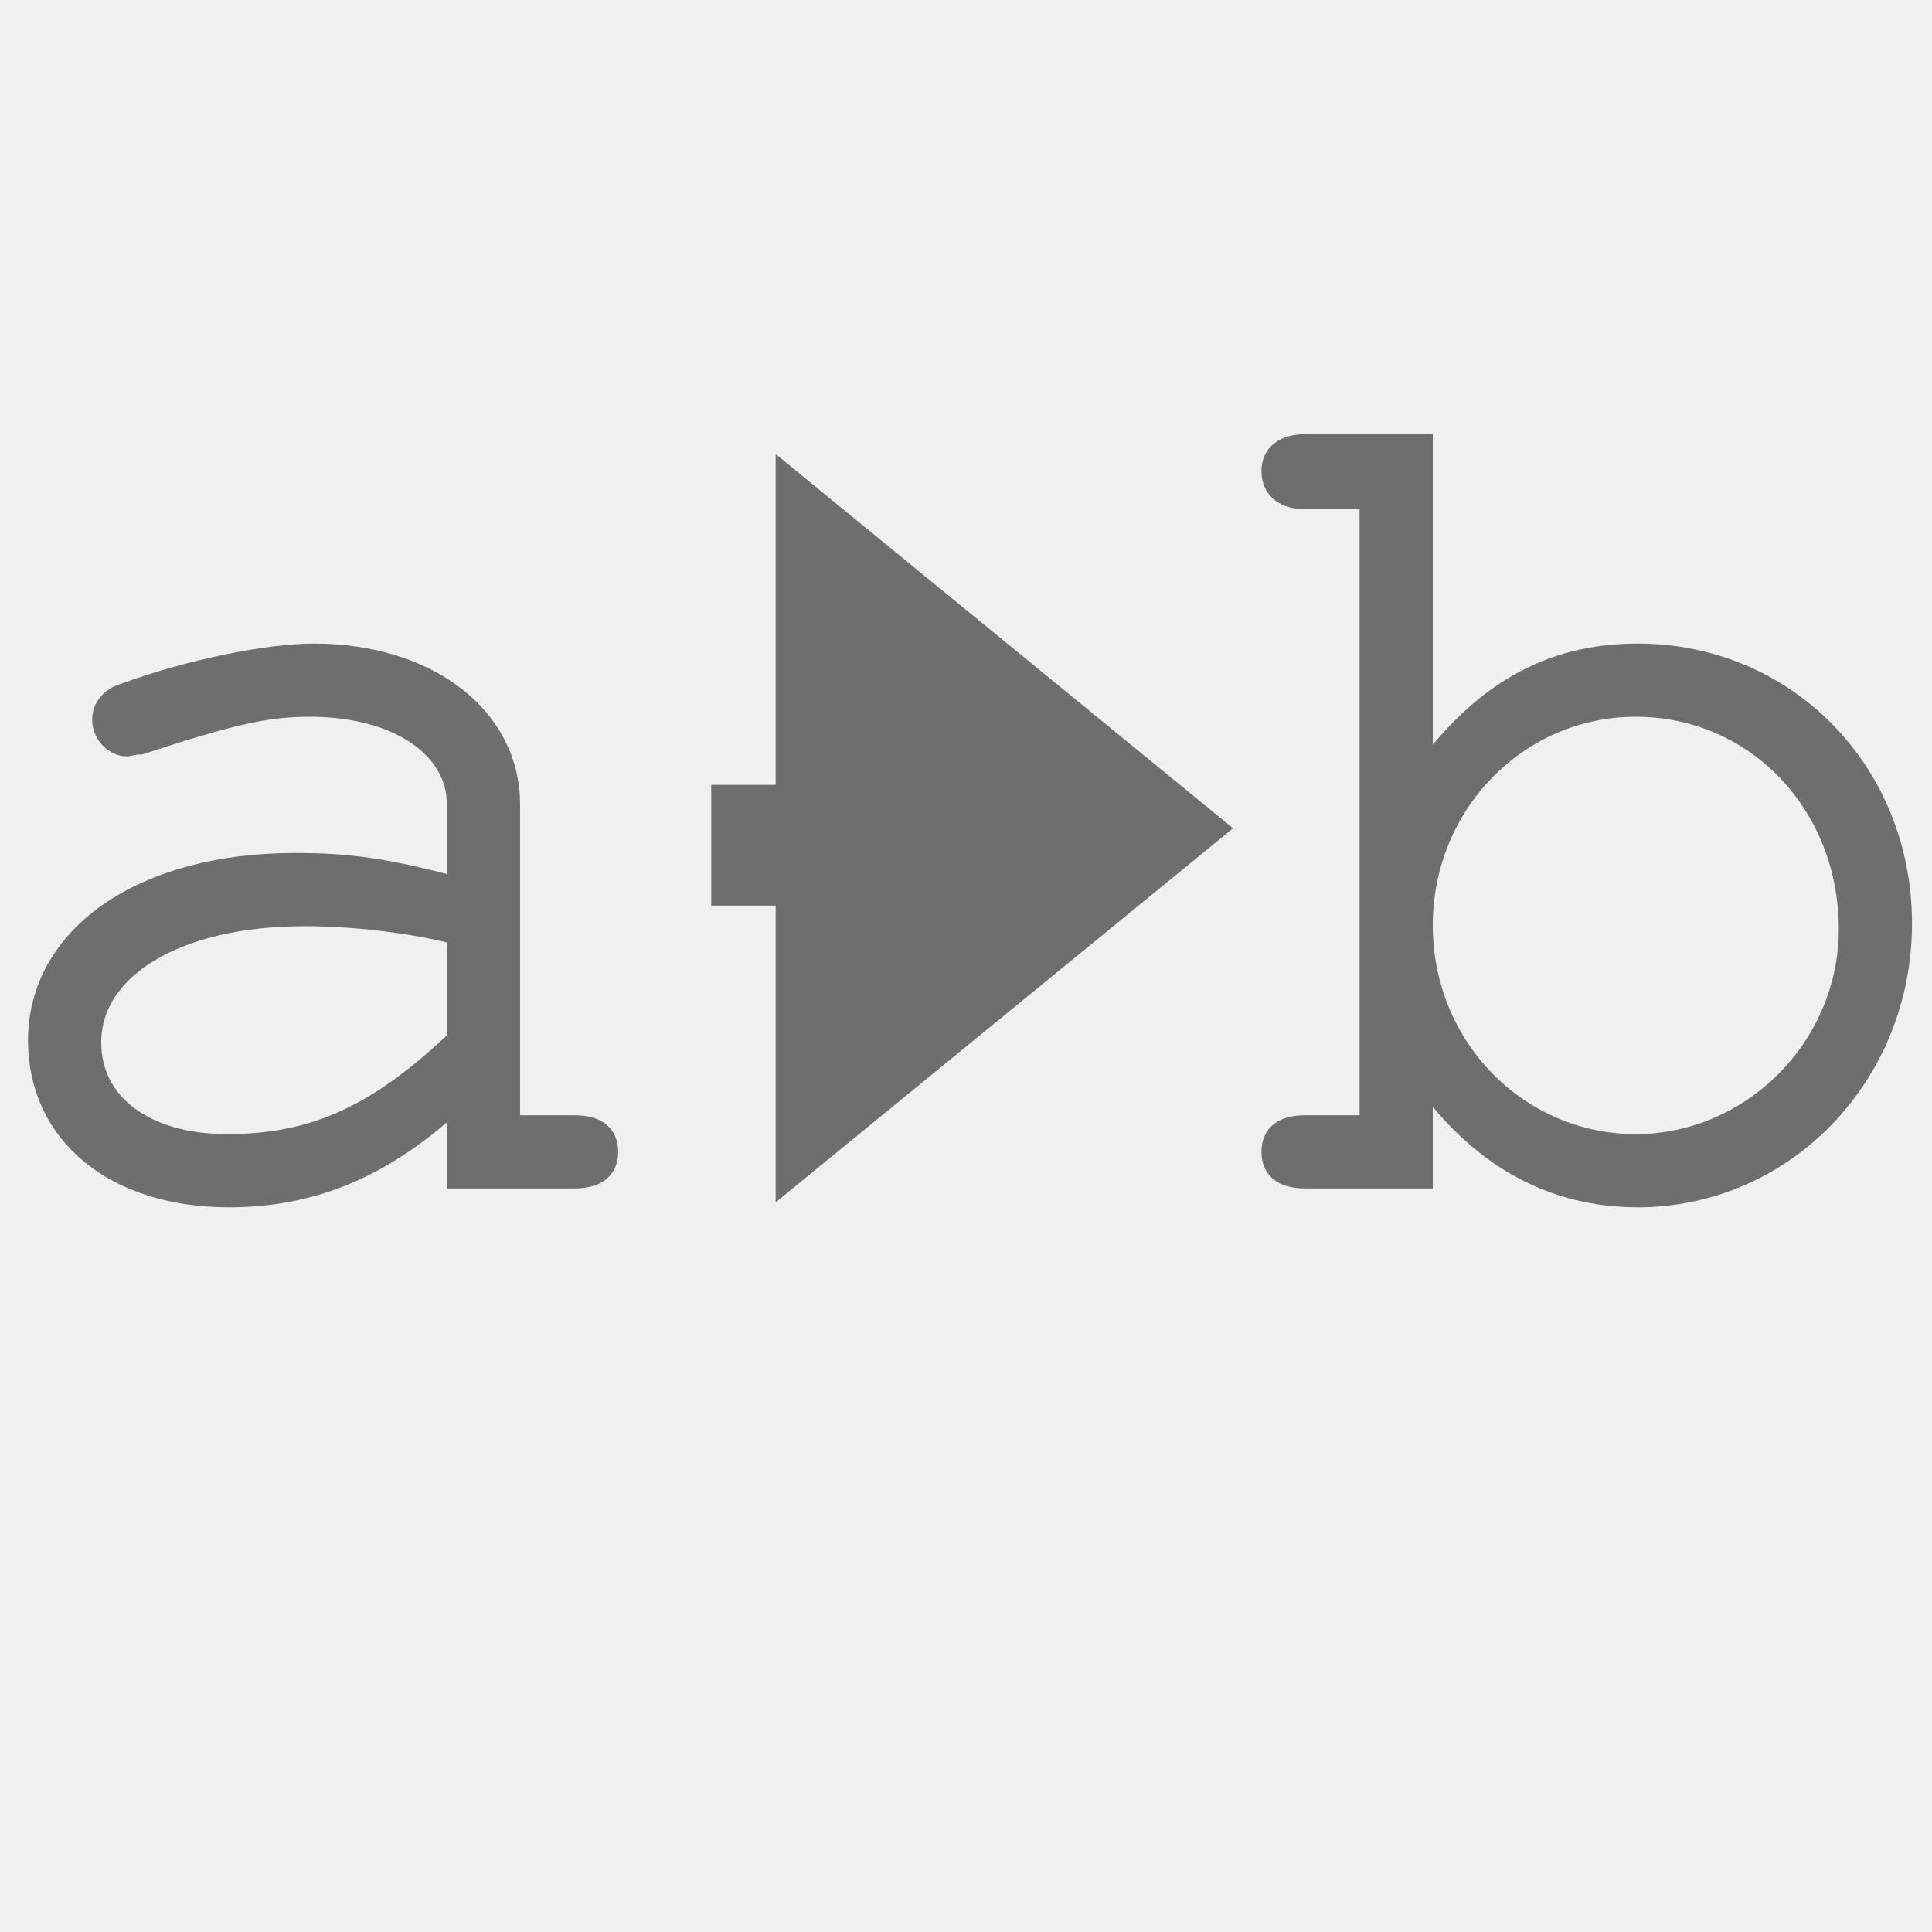
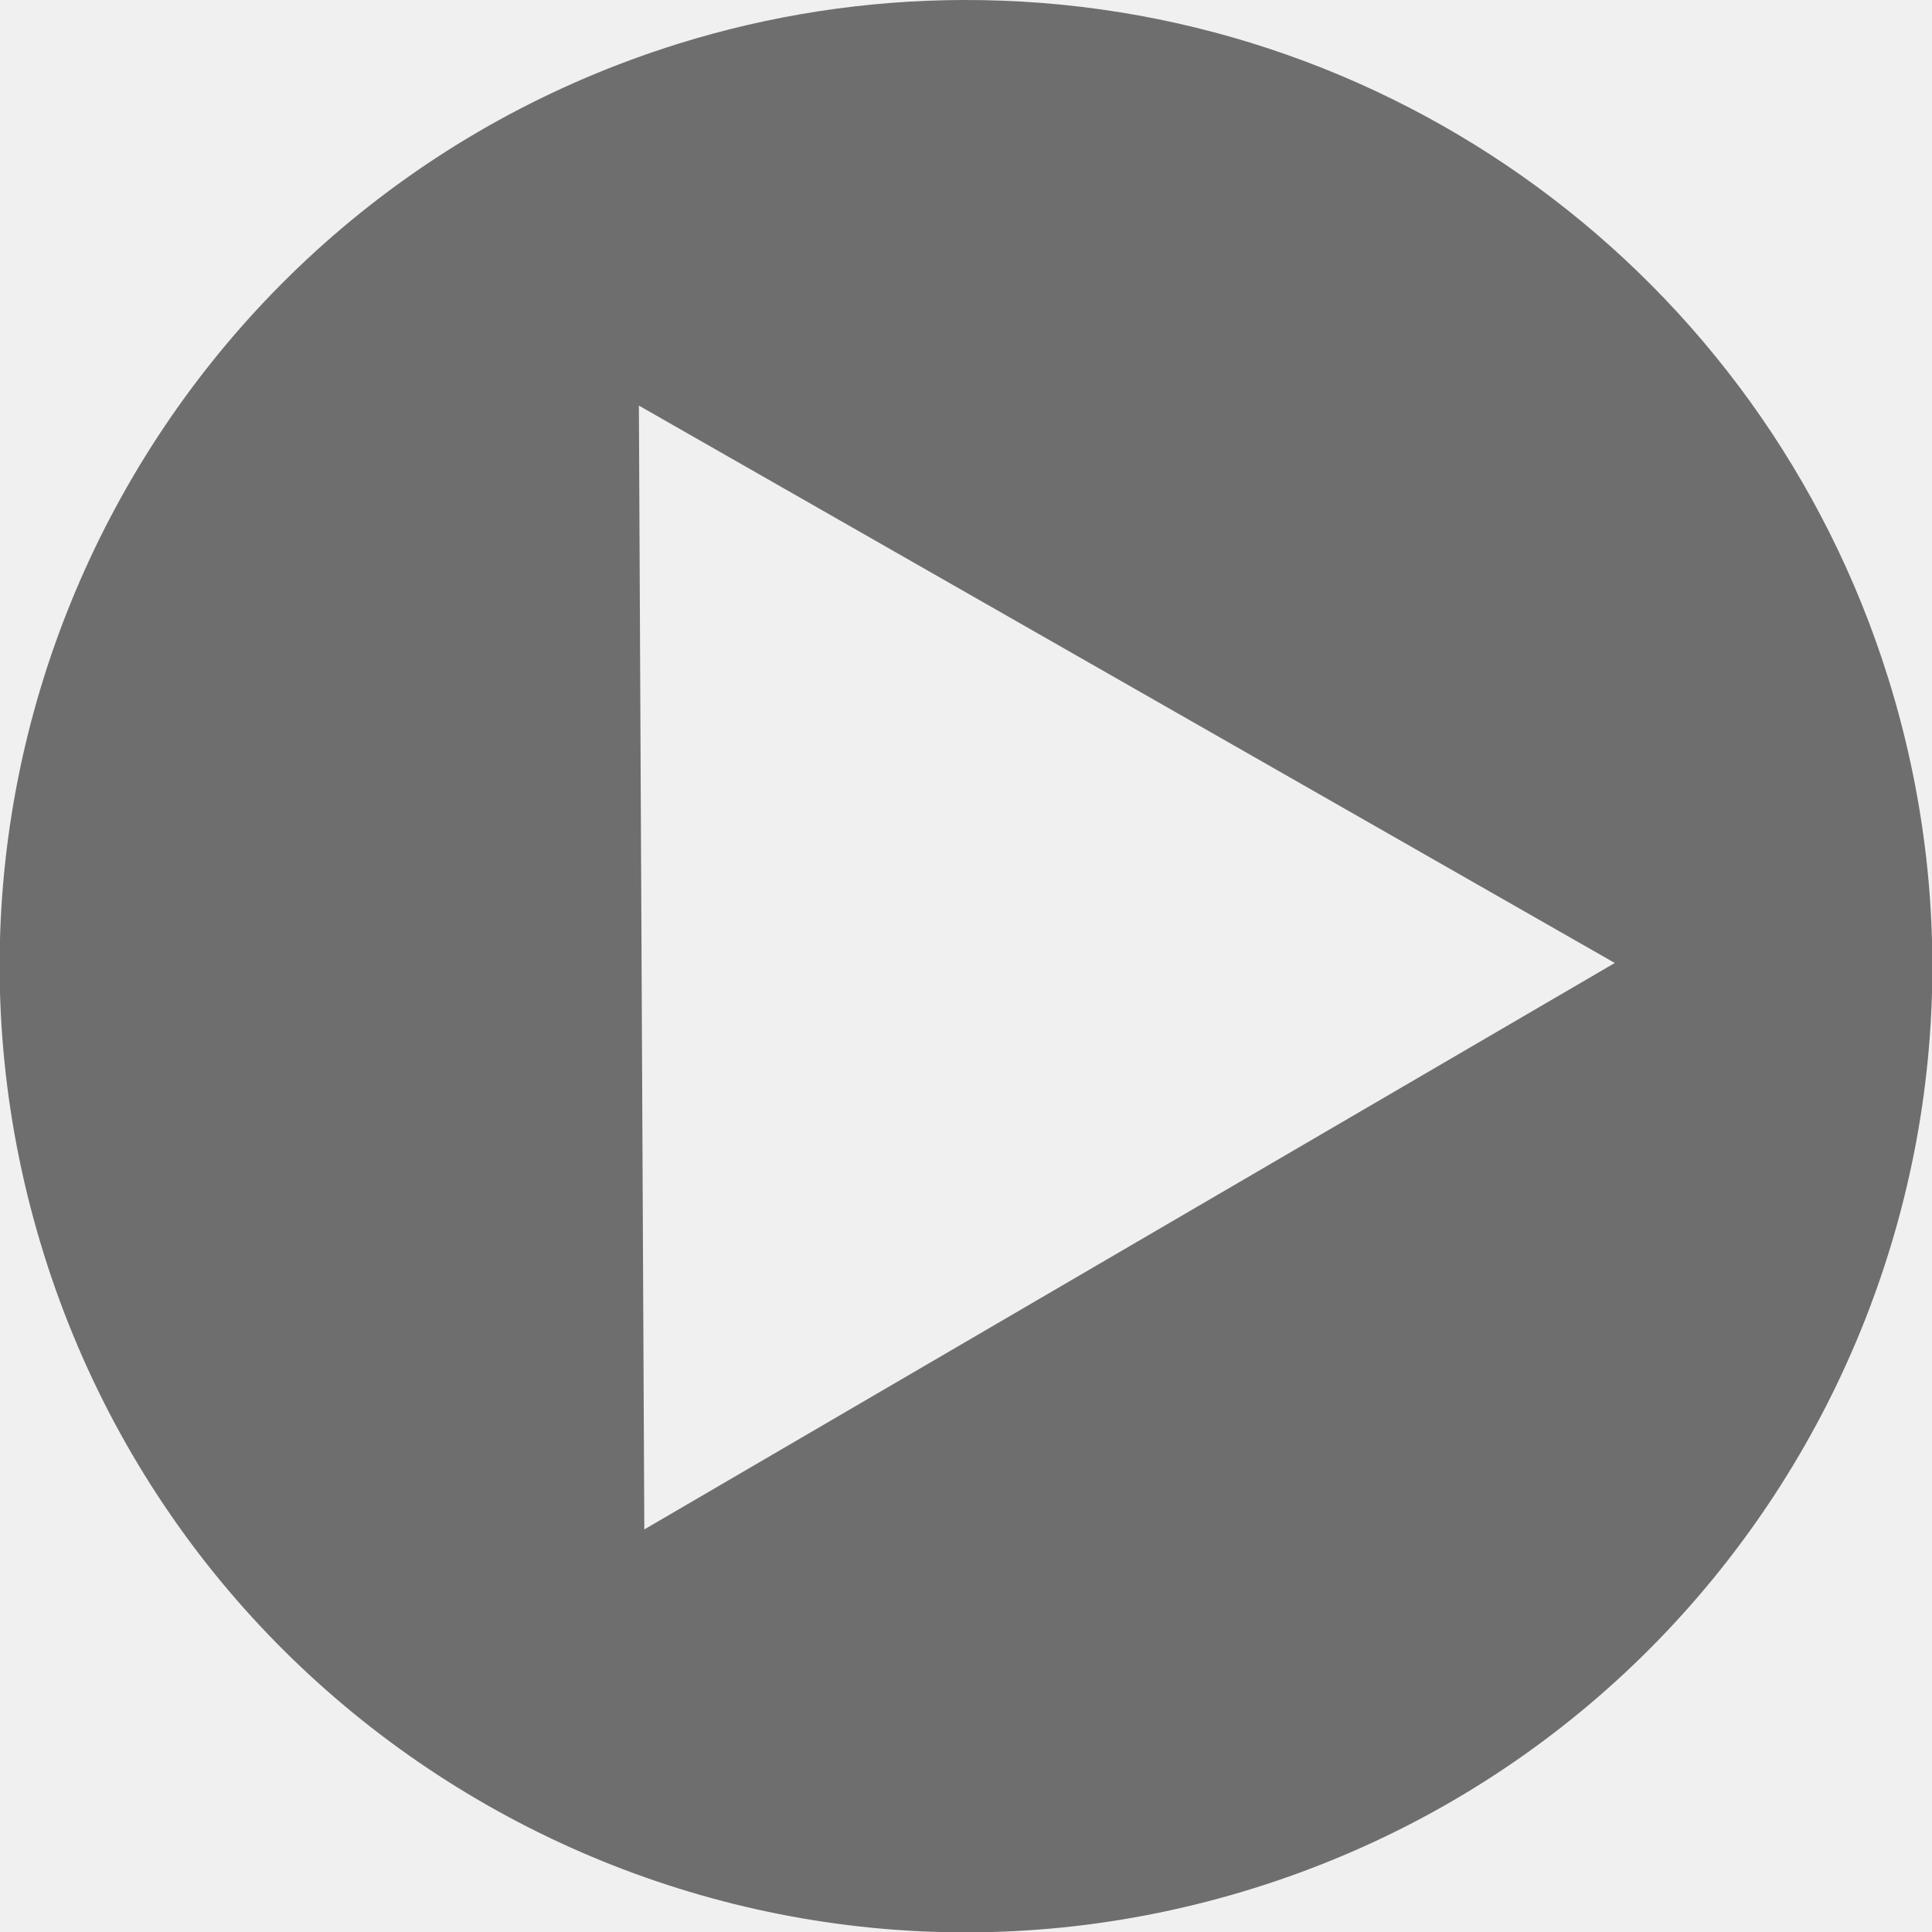
<svg xmlns="http://www.w3.org/2000/svg" xmlns:xlink="http://www.w3.org/1999/xlink" width="16" height="16" id="svg2" version="1.0" style="display:inline">
  <defs id="defs4">
-     <marker orient="auto" refY="0.0" refX="0.0" id="marker4827" style="overflow:visible">
-       <path id="path4577" d="M 0.0,0.0 L 5.0,-5.0 L -12.5,0.0 L 5.0,5.0 L 0.0,0.0 z " style="fill-rule:evenodd;stroke:#b4b4b4;stroke-width:1pt;stroke-opacity:1;fill:#b4b4b4;fill-opacity:1" transform="scale(0.4) translate(10,0)" />
+     <marker orient="auto" refY="0" refX="0" id="marker4827" style="overflow:visible">
+       <path id="path4577" d="M 0,0 5,-5 -12.5,0 5,5 0,0 Z" style="fill:#b4b4b4;fill-opacity:1;fill-rule:evenodd;stroke:#b4b4b4;stroke-width:1pt;stroke-opacity:1" transform="matrix(0.4,0,0,0.4,4,0)" />
    </marker>
-     <marker style="overflow:visible" id="marker4317" refX="0.0" refY="0.0" orient="auto">
-       <path transform="scale(0.6) translate(0,0)" d="M 8.719,4.034 L -2.207,0.016 L 8.719,-4.002 C 6.973,-1.63 6.983,1.616 8.719,4.034 z " style="fill-rule:evenodd;stroke-width:0.625;stroke-linejoin:round;stroke:#b4b4b4;stroke-opacity:1;fill:#b4b4b4;fill-opacity:1" id="path4319" />
+     <marker style="overflow:visible" id="marker4317" refX="0" refY="0" orient="auto">
+       <path transform="scale(0.6,0.6)" d="M 8.719,4.034 -2.207,0.016 8.719,-4.002 c -1.745,2.372 -1.735,5.617 -6e-7,8.035 z" style="fill:#b4b4b4;fill-opacity:1;fill-rule:evenodd;stroke:#b4b4b4;stroke-width:0.625;stroke-linejoin:round;stroke-opacity:1" id="path4319" />
    </marker>
-     <marker orient="auto" refY="0.0" refX="0.0" id="marker4880" style="overflow:visible">
-       <path id="path4365" d="M 0.0,0.0 L 5.0,-5.0 L -12.5,0.0 L 5.0,5.0 L 0.0,0.0 z " style="fill-rule:evenodd;stroke:#b4b4b4;stroke-width:1pt;stroke-opacity:1;fill:#b4b4b4;fill-opacity:1" transform="scale(0.4) translate(10,0)" />
+     <marker orient="auto" refY="0" refX="0" id="marker4880" style="overflow:visible">
+       <path id="path4365" d="M 0,0 5,-5 -12.5,0 5,5 0,0 Z" style="fill:#b4b4b4;fill-opacity:1;fill-rule:evenodd;stroke:#b4b4b4;stroke-width:1pt;stroke-opacity:1" transform="matrix(0.4,0,0,0.4,4,0)" />
    </marker>
-     <marker orient="auto" refY="0.0" refX="0.0" id="marker4792" style="overflow:visible">
-       <path id="path4794" d="M 0.0,0.0 L 5.0,-5.0 L -12.5,0.0 L 5.0,5.0 L 0.0,0.0 z " style="fill-rule:evenodd;stroke:#b4b4b4;stroke-width:1pt;stroke-opacity:1;fill:#b4b4b4;fill-opacity:1" transform="scale(0.8) translate(12.5,0)" />
+     <marker orient="auto" refY="0" refX="0" id="marker4792" style="overflow:visible">
+       <path id="path4794" d="M 0,0 5,-5 -12.5,0 5,5 0,0 Z" style="fill:#b4b4b4;fill-opacity:1;fill-rule:evenodd;stroke:#b4b4b4;stroke-width:1pt;stroke-opacity:1" transform="matrix(0.8,0,0,0.8,10,0)" />
    </marker>
-     <marker orient="auto" refY="0.0" refX="0.0" id="marker4615" style="overflow:visible">
-       <path id="path4359" d="M 0.0,0.0 L 5.0,-5.0 L -12.5,0.0 L 5.0,5.0 L 0.0,0.0 z " style="fill-rule:evenodd;stroke:#b4b4b4;stroke-width:1pt;stroke-opacity:1;fill:#b4b4b4;fill-opacity:1" transform="scale(0.8) translate(12.5,0)" />
+     <marker orient="auto" refY="0" refX="0" id="marker4615" style="overflow:visible">
+       <path id="path4359" d="M 0,0 5,-5 -12.5,0 5,5 0,0 Z" style="fill:#b4b4b4;fill-opacity:1;fill-rule:evenodd;stroke:#b4b4b4;stroke-width:1pt;stroke-opacity:1" transform="matrix(0.8,0,0,0.8,10,0)" />
    </marker>
-     <marker orient="auto" refY="0.0" refX="0.0" id="EmptyTriangleInM" style="overflow:visible">
-       <path id="path4335" d="M 5.77,0.0 L -2.88,5.0 L -2.88,-5.0 L 5.77,0.0 z " style="fill-rule:evenodd;fill:#ffffff;stroke:#000000;stroke-width:1pt;stroke-opacity:1" transform="scale(-0.4) translate(-4.5,0)" />
+     <marker orient="auto" refY="0" refX="0" id="EmptyTriangleInM" style="overflow:visible">
+       <path id="path4335" d="m 5.77,0 -8.65,5 0,-10 8.65,5 z" style="fill:#ffffff;fill-rule:evenodd;stroke:#000000;stroke-width:1pt;stroke-opacity:1" transform="matrix(-0.4,0,0,-0.4,1.8,0)" />
    </marker>
-     <marker orient="auto" refY="0.0" refX="0.0" id="TriangleInS" style="overflow:visible">
-       <path id="path4320" d="M 5.77,0.0 L -2.88,5.0 L -2.88,-5.0 L 5.77,0.0 z " style="fill-rule:evenodd;stroke:#b4b4b4;stroke-width:1pt;stroke-opacity:1;fill:#b4b4b4;fill-opacity:1" transform="scale(-0.2)" />
+     <marker orient="auto" refY="0" refX="0" id="TriangleInS" style="overflow:visible">
+       <path id="path4320" d="m 5.77,0 -8.65,5 0,-10 8.65,5 z" style="fill:#b4b4b4;fill-opacity:1;fill-rule:evenodd;stroke:#b4b4b4;stroke-width:1pt;stroke-opacity:1" transform="scale(-0.2,-0.2)" />
    </marker>
-     <marker orient="auto" refY="0.0" refX="0.0" id="Arrow2Sstart" style="overflow:visible">
-       <path id="path4211" style="fill-rule:evenodd;stroke-width:0.625;stroke-linejoin:round;stroke:#b4b4b4;stroke-opacity:1;fill:#b4b4b4;fill-opacity:1" d="M 8.719,4.034 L -2.207,0.016 L 8.719,-4.002 C 6.973,-1.63 6.983,1.616 8.719,4.034 z " transform="scale(0.3) translate(-2.3,0)" />
+     <marker orient="auto" refY="0" refX="0" id="Arrow2Sstart" style="overflow:visible">
+       <path id="path4211" style="fill:#b4b4b4;fill-opacity:1;fill-rule:evenodd;stroke:#b4b4b4;stroke-width:0.625;stroke-linejoin:round;stroke-opacity:1" d="M 8.719,4.034 -2.207,0.016 8.719,-4.002 c -1.745,2.372 -1.735,5.617 -6e-7,8.035 z" transform="matrix(0.3,0,0,0.3,-0.69,0)" />
    </marker>
-     <marker orient="auto" refY="0.0" refX="0.0" id="marker4635" style="overflow:visible">
-       <path id="path4637" d="M 0.0,0.0 L 5.0,-5.0 L -12.5,0.0 L 5.0,5.0 L 0.0,0.0 z " style="fill-rule:evenodd;stroke:#b4b4b4;stroke-width:1pt;stroke-opacity:1;fill:#b4b4b4;fill-opacity:1" transform="scale(0.4) translate(10,0)" />
+     <marker orient="auto" refY="0" refX="0" id="marker4635" style="overflow:visible">
+       <path id="path4637" d="M 0,0 5,-5 -12.5,0 5,5 0,0 Z" style="fill:#b4b4b4;fill-opacity:1;fill-rule:evenodd;stroke:#b4b4b4;stroke-width:1pt;stroke-opacity:1" transform="matrix(0.4,0,0,0.4,4,0)" />
    </marker>
-     <marker orient="auto" refY="0.0" refX="0.0" id="Arrow1Mstart" style="overflow:visible">
-       <path id="path4187" d="M 0.0,0.0 L 5.0,-5.0 L -12.5,0.0 L 5.0,5.0 L 0.0,0.0 z " style="fill-rule:evenodd;stroke:#b4b4b4;stroke-width:1pt;stroke-opacity:1;fill:#b4b4b4;fill-opacity:1" transform="scale(0.4) translate(10,0)" />
+     <marker orient="auto" refY="0" refX="0" id="Arrow1Mstart" style="overflow:visible">
+       <path id="path4187" d="M 0,0 5,-5 -12.5,0 5,5 0,0 Z" style="fill:#b4b4b4;fill-opacity:1;fill-rule:evenodd;stroke:#b4b4b4;stroke-width:1pt;stroke-opacity:1" transform="matrix(0.4,0,0,0.4,4,0)" />
    </marker>
-     <marker orient="auto" refY="0.0" refX="0.0" id="Arrow1Lstart" style="overflow:visible">
-       <path id="path4181" d="M 0.0,0.0 L 5.0,-5.0 L -12.5,0.0 L 5.0,5.0 L 0.0,0.0 z " style="fill-rule:evenodd;stroke:#b4b4b4;stroke-width:1pt;stroke-opacity:1;fill:#b4b4b4;fill-opacity:1" transform="scale(0.8) translate(12.5,0)" />
+     <marker orient="auto" refY="0" refX="0" id="Arrow1Lstart" style="overflow:visible">
+       <path id="path4181" d="M 0,0 5,-5 -12.5,0 5,5 0,0 Z" style="fill:#b4b4b4;fill-opacity:1;fill-rule:evenodd;stroke:#b4b4b4;stroke-width:1pt;stroke-opacity:1" transform="matrix(0.8,0,0,0.8,10,0)" />
    </marker>
    <linearGradient xlink:href="#StandardGradient" id="linearGradient2428" gradientUnits="userSpaceOnUse" gradientTransform="matrix(0.9247229,0,0,1.08721,10.93994,-2.002359)" x1="11.999" y1="3.681" x2="11.999" y2="16.53" />
    <linearGradient id="StandardGradient" gradientTransform="scale(0.9219544,1.084652)" x1="11.999" y1="0.922" x2="11.999" y2="19.387" gradientUnits="userSpaceOnUse">
      <stop style="stop-color:#000000;stop-opacity:0.863;" offset="0" id="stop3283" />
      <stop style="stop-color:#000000;stop-opacity:0.471;" offset="1" id="stop2651" />
    </linearGradient>
    <linearGradient xlink:href="#StandardGradient" id="linearGradient2549" gradientUnits="userSpaceOnUse" gradientTransform="matrix(0.9247229,0,0,1.08721,-2.060056,0.9976422)" x1="11.999" y1="0.922" x2="11.999" y2="17.478" />
    <linearGradient xlink:href="#StandardGradient" id="linearGradient2418" gradientUnits="userSpaceOnUse" gradientTransform="matrix(0.9247229,0,0,1.08721,-4.060056,-3.002358)" x1="11.999" y1="0.922" x2="11.999" y2="17.478" />
    <linearGradient xlink:href="#StandardGradient" id="linearGradient2422" gradientUnits="userSpaceOnUse" gradientTransform="matrix(0.9247229,0,0,1.08721,-5.060056,-1.002358)" x1="11.999" y1="0.922" x2="11.999" y2="17.478" />
    <linearGradient xlink:href="#StandardGradient" id="linearGradient2403" gradientUnits="userSpaceOnUse" gradientTransform="matrix(0.9247229,0,0,1.08721,-4.060056,-3.002358)" x1="11.999" y1="0.922" x2="11.999" y2="17.478" />
    <linearGradient xlink:href="#StandardGradient" id="linearGradient2406" gradientUnits="userSpaceOnUse" gradientTransform="matrix(0.9247229,0,0,1.08721,-4.060056,-3.002358)" x1="11.999" y1="0.922" x2="11.999" y2="17.478" />
    <linearGradient xlink:href="#StandardGradient" id="linearGradient2409" gradientUnits="userSpaceOnUse" gradientTransform="matrix(0.9247229,0,0,1.08721,-6.060056,-2.002358)" x1="11.999" y1="3.68" x2="11.999" y2="15.639" />
    <linearGradient xlink:href="#StandardGradient" id="linearGradient2416" gradientUnits="userSpaceOnUse" gradientTransform="matrix(0.9247229,0,0,1.08721,-6.060056,-2.002358)" x1="11.999" y1="2.762" x2="11.999" y2="15.639" />
    <linearGradient xlink:href="#StandardGradient" id="linearGradient2529" gradientUnits="userSpaceOnUse" gradientTransform="matrix(0.9247229,0,0,1.08721,-4.041881,0.9976412)" x1="11.999" y1="3.681" x2="11.999" y2="16.53" />
    <linearGradient xlink:href="#StandardGradient" id="linearGradient2539" gradientUnits="userSpaceOnUse" gradientTransform="matrix(0.9247229,0,0,1.08721,-6.060056,-2.002358)" x1="11.999" y1="2.762" x2="11.999" y2="15.639" />
    <linearGradient xlink:href="#StandardGradient" id="linearGradient2542" gradientUnits="userSpaceOnUse" gradientTransform="matrix(0.9247229,0,0,1.08721,-6.060056,-2.002358)" x1="11.999" y1="2.762" x2="11.999" y2="15.639" />
    <linearGradient xlink:href="#StandardGradient" id="linearGradient2412" gradientUnits="userSpaceOnUse" gradientTransform="matrix(0.9247229,0,0,1.08721,-6.060056,-2.002358)" x1="11.999" y1="2.762" x2="11.999" y2="15.639" />
    <linearGradient xlink:href="#StandardGradient" id="linearGradient2423" gradientUnits="userSpaceOnUse" gradientTransform="matrix(0.9247229,0,0,1.08721,-6.060056,-2.002358)" x1="11.999" y1="2.762" x2="11.999" y2="15.639" />
    <linearGradient xlink:href="#StandardGradient" id="linearGradient2942" gradientUnits="userSpaceOnUse" gradientTransform="matrix(0.9247229,0,0,1.08721,-26.06006,-2.002358)" x1="11.999" y1="2.762" x2="11.999" y2="15.639" />
    <clipPath clipPathUnits="userSpaceOnUse" id="clipPath2949">
-       <path style="fill:#ff00ff;fill-opacity:1;stroke:none;display:inline" d="m -20,0 0,16 16,0 0,-16 -16,0 z m 3,1 3,0 c 0.554,0 1,0.446 1,1 l 6,0 c 0.554,0 1,0.446 1,1 l -12,0 0,-1 c 0,-0.554 0.446,-1 1,-1 z m -0.5,3 4,0 6,0 1,0 C -5.669,4 -5,4.669 -5,5.5 l 0,4.5 0,1.5 c 0,0.647 -0.396,1.195 -0.969,1.406 l 0,0.156 -0.031,0 0,0.438 c 0,0.831 -0.669,1.5 -1.5,1.5 l -6,0 c -0.831,0 -1.5,-0.669 -1.5,-1.5 l 0,-0.5 -2.5,0 c -0.831,0 -1.5,-0.669 -1.5,-1.5 l 0,-1.5 0,-4.5 C -19,4.669 -18.331,4 -17.5,4 z m 5,2 C -12.777,6 -13,6.223 -13,6.5 l 0,6 c 0,0.277 0.223,0.5 0.5,0.5 l 4,0 c 0.277,0 0.5,-0.223 0.5,-0.5 l 0,-6 C -8,6.223 -8.223,6 -8.5,6 l -4,0 z" id="path2951" />
+       <path style="display:inline;fill:#ff00ff;fill-opacity:1;stroke:none" d="m -20,0 0,16 16,0 0,-16 -16,0 z m 3,1 3,0 c 0.554,0 1,0.446 1,1 l 6,0 c 0.554,0 1,0.446 1,1 l -12,0 0,-1 c 0,-0.554 0.446,-1 1,-1 z m -0.5,3 4,0 6,0 1,0 C -5.669,4 -5,4.669 -5,5.5 l 0,4.5 0,1.5 c 0,0.647 -0.396,1.195 -0.969,1.406 l 0,0.156 -0.031,0 0,0.438 c 0,0.831 -0.669,1.5 -1.5,1.5 l -6,0 c -0.831,0 -1.5,-0.669 -1.5,-1.5 l 0,-0.5 -2.5,0 c -0.831,0 -1.5,-0.669 -1.5,-1.5 l 0,-1.5 0,-4.5 C -19,4.669 -18.331,4 -17.5,4 Z m 5,2 C -12.777,6 -13,6.223 -13,6.5 l 0,6 c 0,0.277 0.223,0.5 0.5,0.5 l 4,0 c 0.277,0 0.5,-0.223 0.5,-0.5 l 0,-6 C -8,6.223 -8.223,6 -8.5,6 l -4,0 z" id="path2951" />
    </clipPath>
    <linearGradient xlink:href="#StandardGradient" id="linearGradient5012" gradientUnits="userSpaceOnUse" gradientTransform="matrix(0.9247229,0,0,1.08721,-6.060056,-2.002358)" x1="11.999" y1="2.762" x2="11.999" y2="15.639" />
    <linearGradient xlink:href="#StandardGradient" id="linearGradient5016" gradientUnits="userSpaceOnUse" gradientTransform="matrix(0.9247229,0,0,1.08721,-6.060056,-2.002358)" x1="11.999" y1="2.762" x2="11.999" y2="15.639" />
    <linearGradient xlink:href="#StandardGradient" id="linearGradient3176" gradientUnits="userSpaceOnUse" gradientTransform="matrix(0.9247229,0,0,1.08721,-6.060056,-2.002358)" x1="11.999" y1="2.762" x2="11.999" y2="15.639" />
    <linearGradient xlink:href="#StandardGradient" id="linearGradient3180" gradientUnits="userSpaceOnUse" gradientTransform="matrix(0.9247229,0,0,1.08721,-6.060056,-2.002358)" x1="11.999" y1="2.762" x2="11.999" y2="15.639" />
    <linearGradient xlink:href="#StandardGradient" id="linearGradient3042" gradientUnits="userSpaceOnUse" gradientTransform="matrix(0.9247229,0,0,1.08721,-6.060056,-2.002358)" x1="11.999" y1="2.762" x2="11.999" y2="15.639" />
    <linearGradient xlink:href="#StandardGradient" id="linearGradient3047" gradientUnits="userSpaceOnUse" gradientTransform="matrix(0.9247229,0,0,1.08721,-6.060056,-2.002358)" x1="11.999" y1="2.762" x2="11.999" y2="15.639" />
    <linearGradient xlink:href="#StandardGradient" id="linearGradient3052" gradientUnits="userSpaceOnUse" gradientTransform="matrix(0.9247229,0,0,1.08721,-6.060056,-2.002358)" x1="11.999" y1="2.762" x2="11.999" y2="15.639" />
    <linearGradient xlink:href="#StandardGradient" id="linearGradient3059" gradientUnits="userSpaceOnUse" gradientTransform="matrix(0.9247229,0,0,1.08721,-6.060056,-2.002358)" x1="11.999" y1="2.762" x2="11.999" y2="15.639" />
    <linearGradient xlink:href="#StandardGradient" id="linearGradient3062" gradientUnits="userSpaceOnUse" gradientTransform="matrix(-0.9247229,0,0,1.08721,22.06006,-2.002358)" x1="11.999" y1="2.762" x2="11.999" y2="15.639" />
    <linearGradient xlink:href="#StandardGradient" id="linearGradient3064" gradientUnits="userSpaceOnUse" gradientTransform="matrix(0.9247229,0,0,1.08721,-6.060056,-2.002358)" x1="11.999" y1="2.762" x2="11.999" y2="15.639" />
    <linearGradient xlink:href="#StandardGradient" id="linearGradient3067" gradientUnits="userSpaceOnUse" gradientTransform="matrix(0.9247229,0,0,1.08721,-6.060056,-1.002358)" x1="11.999" y1="2.762" x2="11.999" y2="15.639" />
    <linearGradient xlink:href="#StandardGradient" id="linearGradient3071" gradientUnits="userSpaceOnUse" gradientTransform="matrix(0.9247229,0,0,1.08721,-6.060056,-2.002358)" x1="11.999" y1="2.762" x2="11.999" y2="15.639" />
    <linearGradient xlink:href="#StandardGradient" id="linearGradient3074" gradientUnits="userSpaceOnUse" gradientTransform="matrix(0.9247229,0,0,1.08721,-6.060056,-2.002358)" x1="11.999" y1="2.762" x2="11.999" y2="15.639" />
    <marker orient="auto" refY="0" refX="0" id="Arrow2Sstart-8" style="overflow:visible">
      <path id="path4211-5" style="fill:#b4b4b4;fill-opacity:1;fill-rule:evenodd;stroke:#b4b4b4;stroke-width:0.625;stroke-linejoin:round;stroke-opacity:1" d="M 8.719,4.034 -2.207,0.016 8.719,-4.002 c -1.745,2.372 -1.735,5.617 -6e-7,8.035 z" transform="matrix(0.3,0,0,0.3,-0.69,0)" />
    </marker>
    <marker orient="auto" refY="0" refX="0" id="TriangleInS-5" style="overflow:visible">
      <path id="path4320-0" d="m 5.77,0 -8.65,5 0,-10 8.65,5 z" style="fill:#b4b4b4;fill-opacity:1;fill-rule:evenodd;stroke:#b4b4b4;stroke-width:1pt;stroke-opacity:1" transform="scale(-0.2,-0.2)" />
    </marker>
    <marker orient="auto" refY="0" refX="0" id="Arrow2Mstart-7" style="overflow:visible">
      <path id="path4205-7" style="fill:#b4b4b4;fill-opacity:1;fill-rule:evenodd;stroke:#b4b4b4;stroke-width:0.625;stroke-linejoin:round;stroke-opacity:1" d="M 8.719,4.034 -2.207,0.016 8.719,-4.002 c -1.745,2.372 -1.735,5.617 -6e-7,8.035 z" transform="scale(0.6,0.6)" />
    </marker>
    <marker orient="auto" refY="0" refX="0" id="TriangleInS-9" style="overflow:visible">
      <path id="path4320-00" d="m 5.77,0 -8.65,5 0,-10 8.65,5 z" style="fill:#b4b4b4;fill-opacity:1;fill-rule:evenodd;stroke:#b4b4b4;stroke-width:1pt;stroke-opacity:1" transform="scale(-0.2,-0.2)" />
    </marker>
    <marker orient="auto" refY="0" refX="0" id="marker4827-3" style="overflow:visible">
      <path id="path4577-1" d="M 0,0 5,-5 -12.5,0 5,5 0,0 Z" style="fill:#b4b4b4;fill-opacity:1;fill-rule:evenodd;stroke:#b4b4b4;stroke-width:1pt;stroke-opacity:1" transform="matrix(0.4,0,0,0.4,4,0)" />
    </marker>
    <marker orient="auto" refY="0" refX="0" id="TriangleInS-4" style="overflow:visible">
      <path id="path4320-7" d="m 5.77,0 -8.65,5 0,-10 8.65,5 z" style="fill:#b4b4b4;fill-opacity:1;fill-rule:evenodd;stroke:#b4b4b4;stroke-width:1pt;stroke-opacity:1" transform="scale(-0.2,-0.2)" />
    </marker>
  </defs>
  <g style="display:inline" id="layer1">
-     <path style="opacity:1;fill:#6e6e6e;fill-opacity:1;fill-rule:nonzero;stroke:#6e6e6e;stroke-width:0.729;stroke-linecap:round;stroke-linejoin:miter;stroke-miterlimit:4;stroke-dasharray:none;stroke-dashoffset:10;stroke-opacity:1" id="path4336" d="m 9.96,6.988 -4.102,2.368 0,-4.737 z" transform="matrix(0.7291351,0,0,1.032875,2.418087,-0.3583369)" />
-     <text xml:space="preserve" style="font-style:normal;font-variant:normal;font-weight:normal;font-stretch:normal;font-size:7.5px;line-height:125%;font-family:'TeX Gyre Cursor';-inkscape-font-specification:'TeX Gyre Cursor';letter-spacing:0px;word-spacing:0px;fill:#6e6e6e;fill-opacity:1;stroke:#6e6e6e;stroke-width:0.2;stroke-linecap:butt;stroke-linejoin:miter;stroke-miterlimit:4;stroke-dasharray:none;stroke-opacity:1" x="-0.385" y="9.74" id="text4310">
-       <tspan id="tspan4312" x="-0.385" y="9.74" style="font-style:normal;font-variant:normal;font-weight:normal;font-stretch:normal;font-size:10px;font-family:'TeX Gyre Cursor';-inkscape-font-specification:'TeX Gyre Cursor';fill:#6e6e6e;fill-opacity:1;stroke:#6e6e6e;stroke-width:0.2;stroke-miterlimit:4;stroke-dasharray:none;stroke-opacity:1">a</tspan>
-     </text>
-     <text xml:space="preserve" style="font-style:normal;font-weight:normal;font-size:7.5px;line-height:125%;font-family:sans-serif;letter-spacing:0px;word-spacing:0px;fill:#6e6e6e;fill-opacity:1;stroke:#6e6e6e;stroke-width:0.2;stroke-linecap:butt;stroke-linejoin:miter;stroke-miterlimit:4;stroke-dasharray:none;stroke-opacity:1" x="10.328" y="9.74" id="text4314">
-       <tspan id="tspan4316" x="10.328" y="9.74" style="font-style:normal;font-variant:normal;font-weight:normal;font-stretch:normal;font-size:10px;font-family:'TeX Gyre Cursor';-inkscape-font-specification:'TeX Gyre Cursor';fill:#6e6e6e;fill-opacity:1;stroke:#6e6e6e;stroke-width:0.2;stroke-miterlimit:4;stroke-dasharray:none;stroke-opacity:1">b</tspan>
-     </text>
-     <path style="fill:none;fill-rule:evenodd;stroke:#6e6e6e;stroke-width:1px;stroke-linecap:butt;stroke-linejoin:miter;stroke-opacity:1" d="m 5.89,7 1,0" id="path4314" />
+     <path style="display:inline;fill:#6e6e6e;fill-opacity:1;stroke:none;stroke-width:0.941;stroke-linecap:round;stroke-linejoin:miter;stroke-miterlimit:1;stroke-dasharray:none;stroke-opacity:1" d="M 7.979 0 A 8 8 0 0 0 5.615 0.363 A 8 8 0 0 0 0.363 10.385 A 8 8 0 0 0 10.385 15.637 A 8 8 0 0 0 15.637 5.615 A 8 8 0 0 0 7.979 0 z M 5.291 3.359 L 13.373 7.975 L 5.336 12.666 L 5.291 3.359 z " id="path8218" />
  </g>
</svg>
